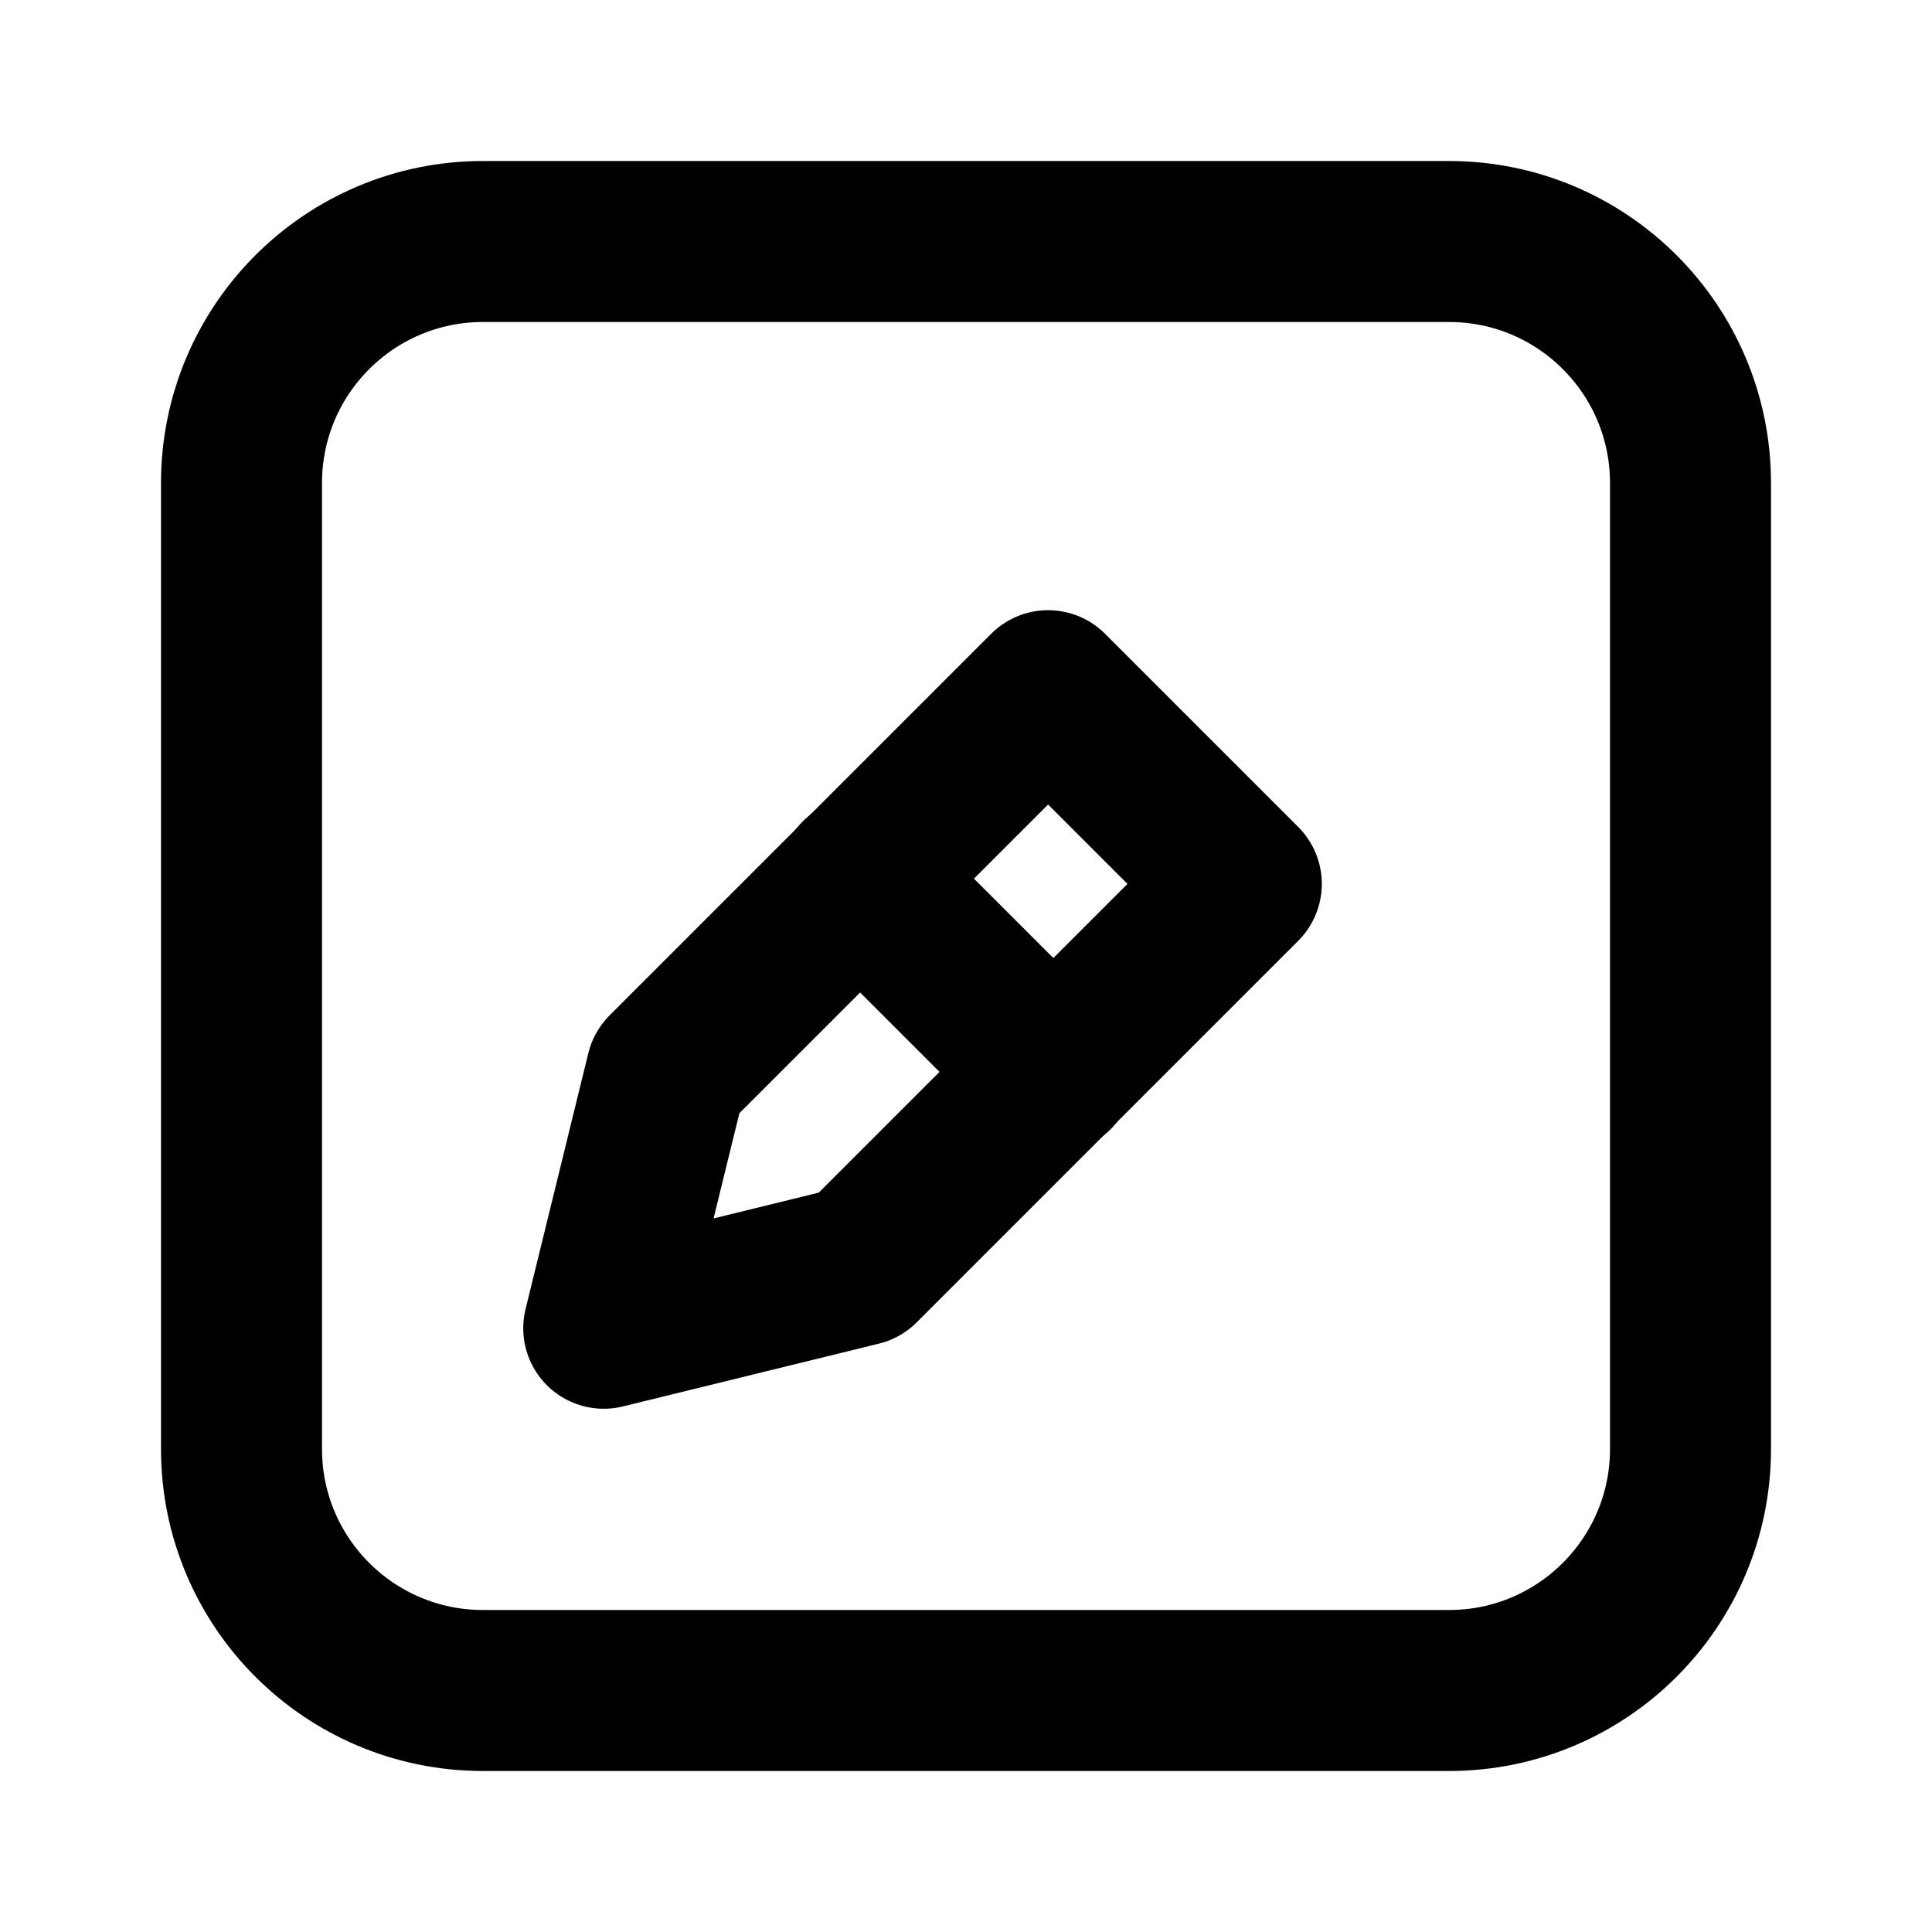
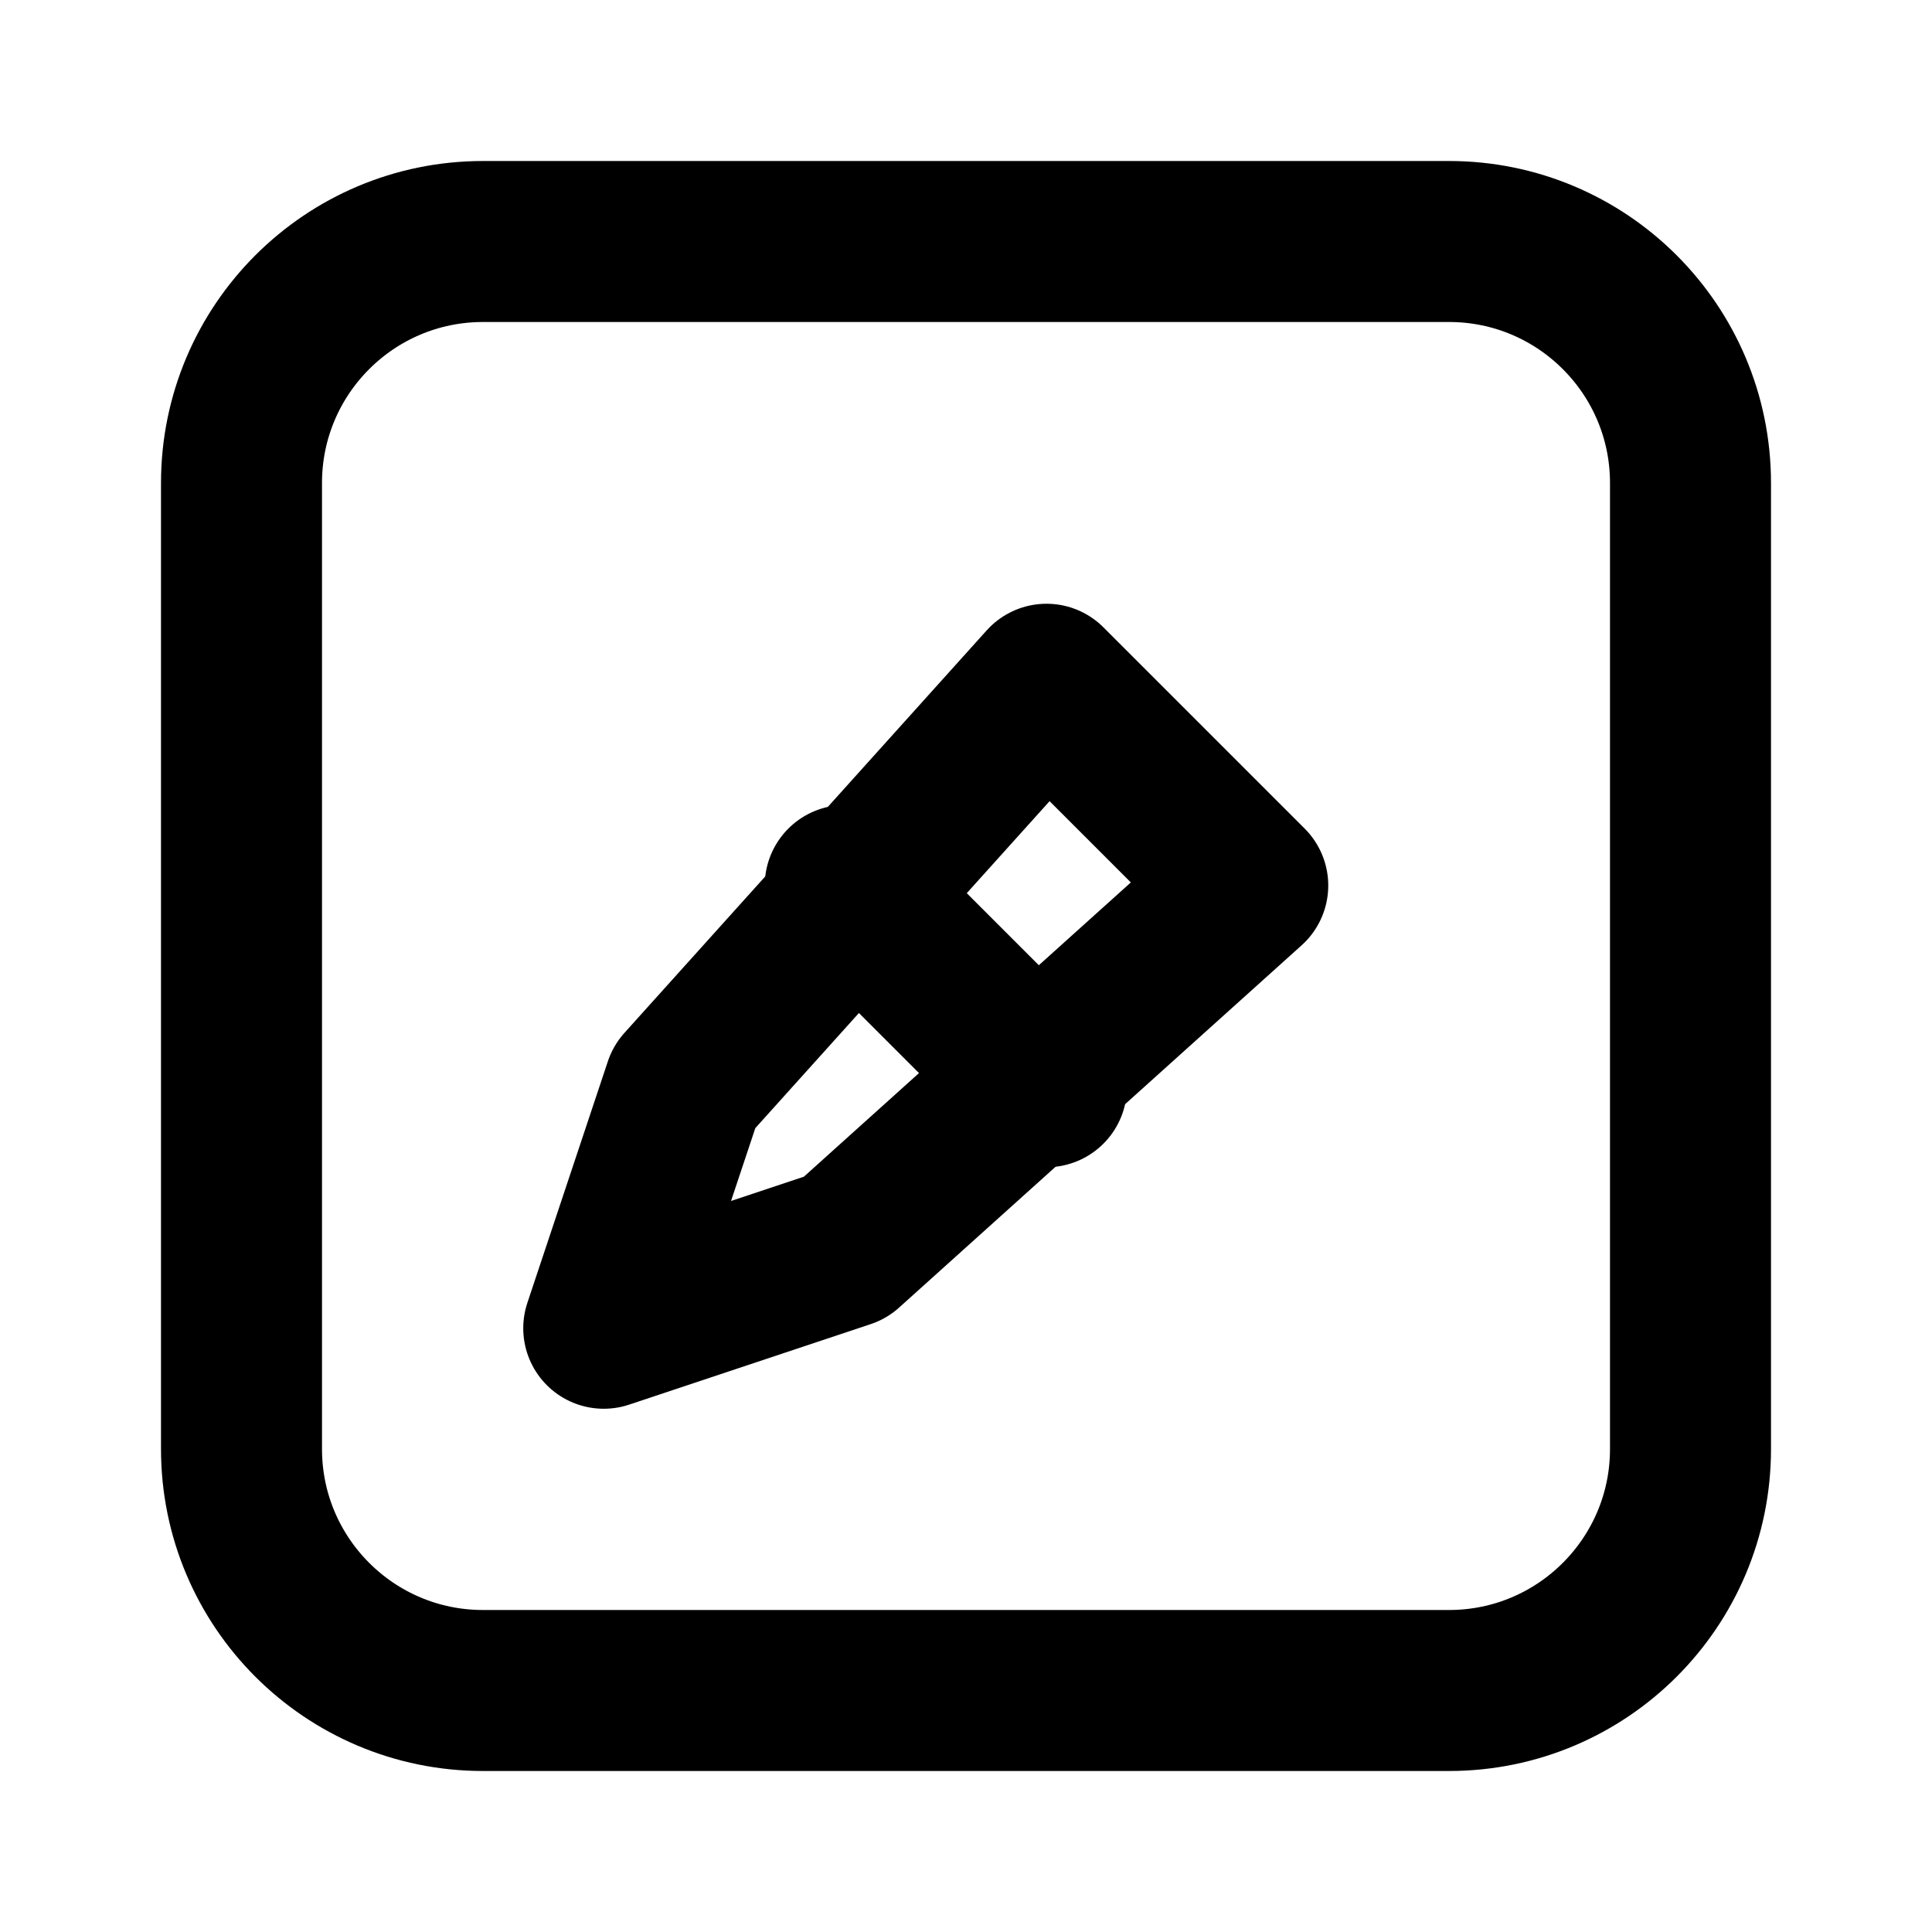
<svg xmlns="http://www.w3.org/2000/svg" viewBox="0 0 24 24" fill="none" stroke="currentColor" stroke-width="2" stroke-linecap="round" stroke-linejoin="round">
  <rect x="3" y="3" width="18" height="18" rx="3" />
-   <path d="M7.5 16.5L8.28 13.32L13.02 8.58L15.42 10.98L10.68 15.72Z" />
-   <path d="M13.09 13.32 10.68 10.91" />
+   <path d="M7.5 16.5L8.5 13.5L13 8.5L15.5 11L10.5 15.5Z" />
+   <path d="M13 13.5 10.5 11" />
</svg>
